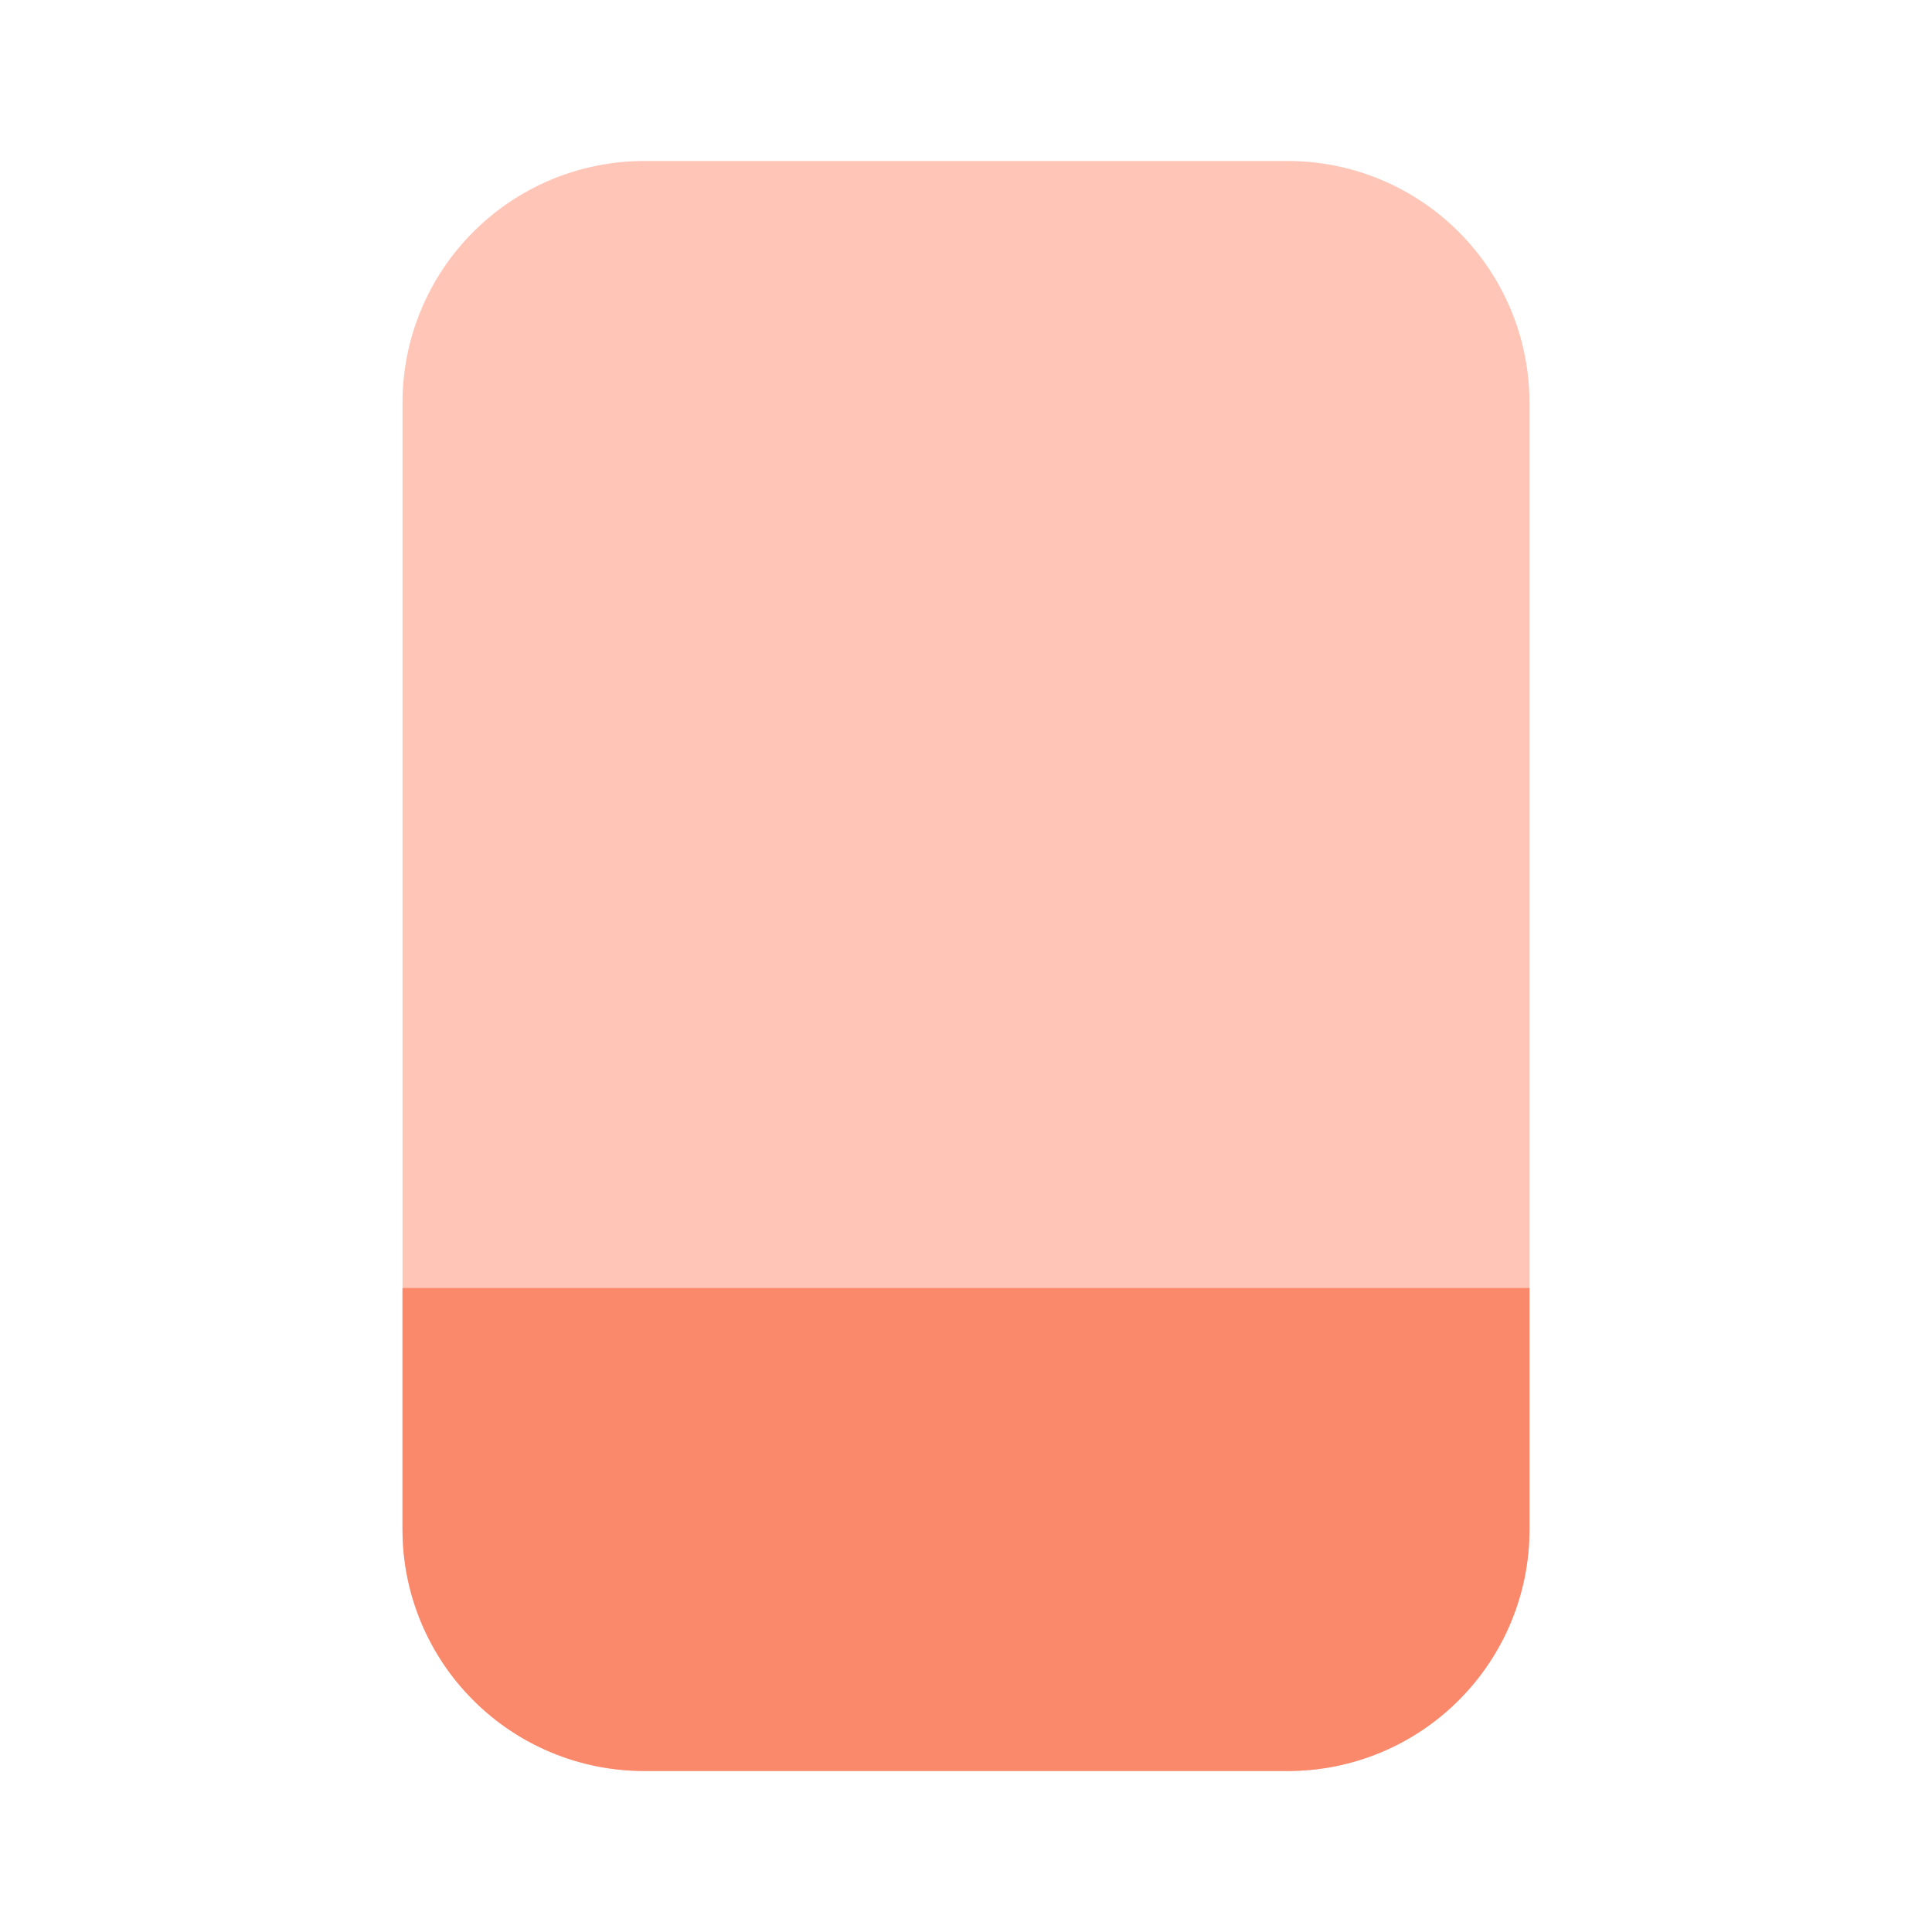
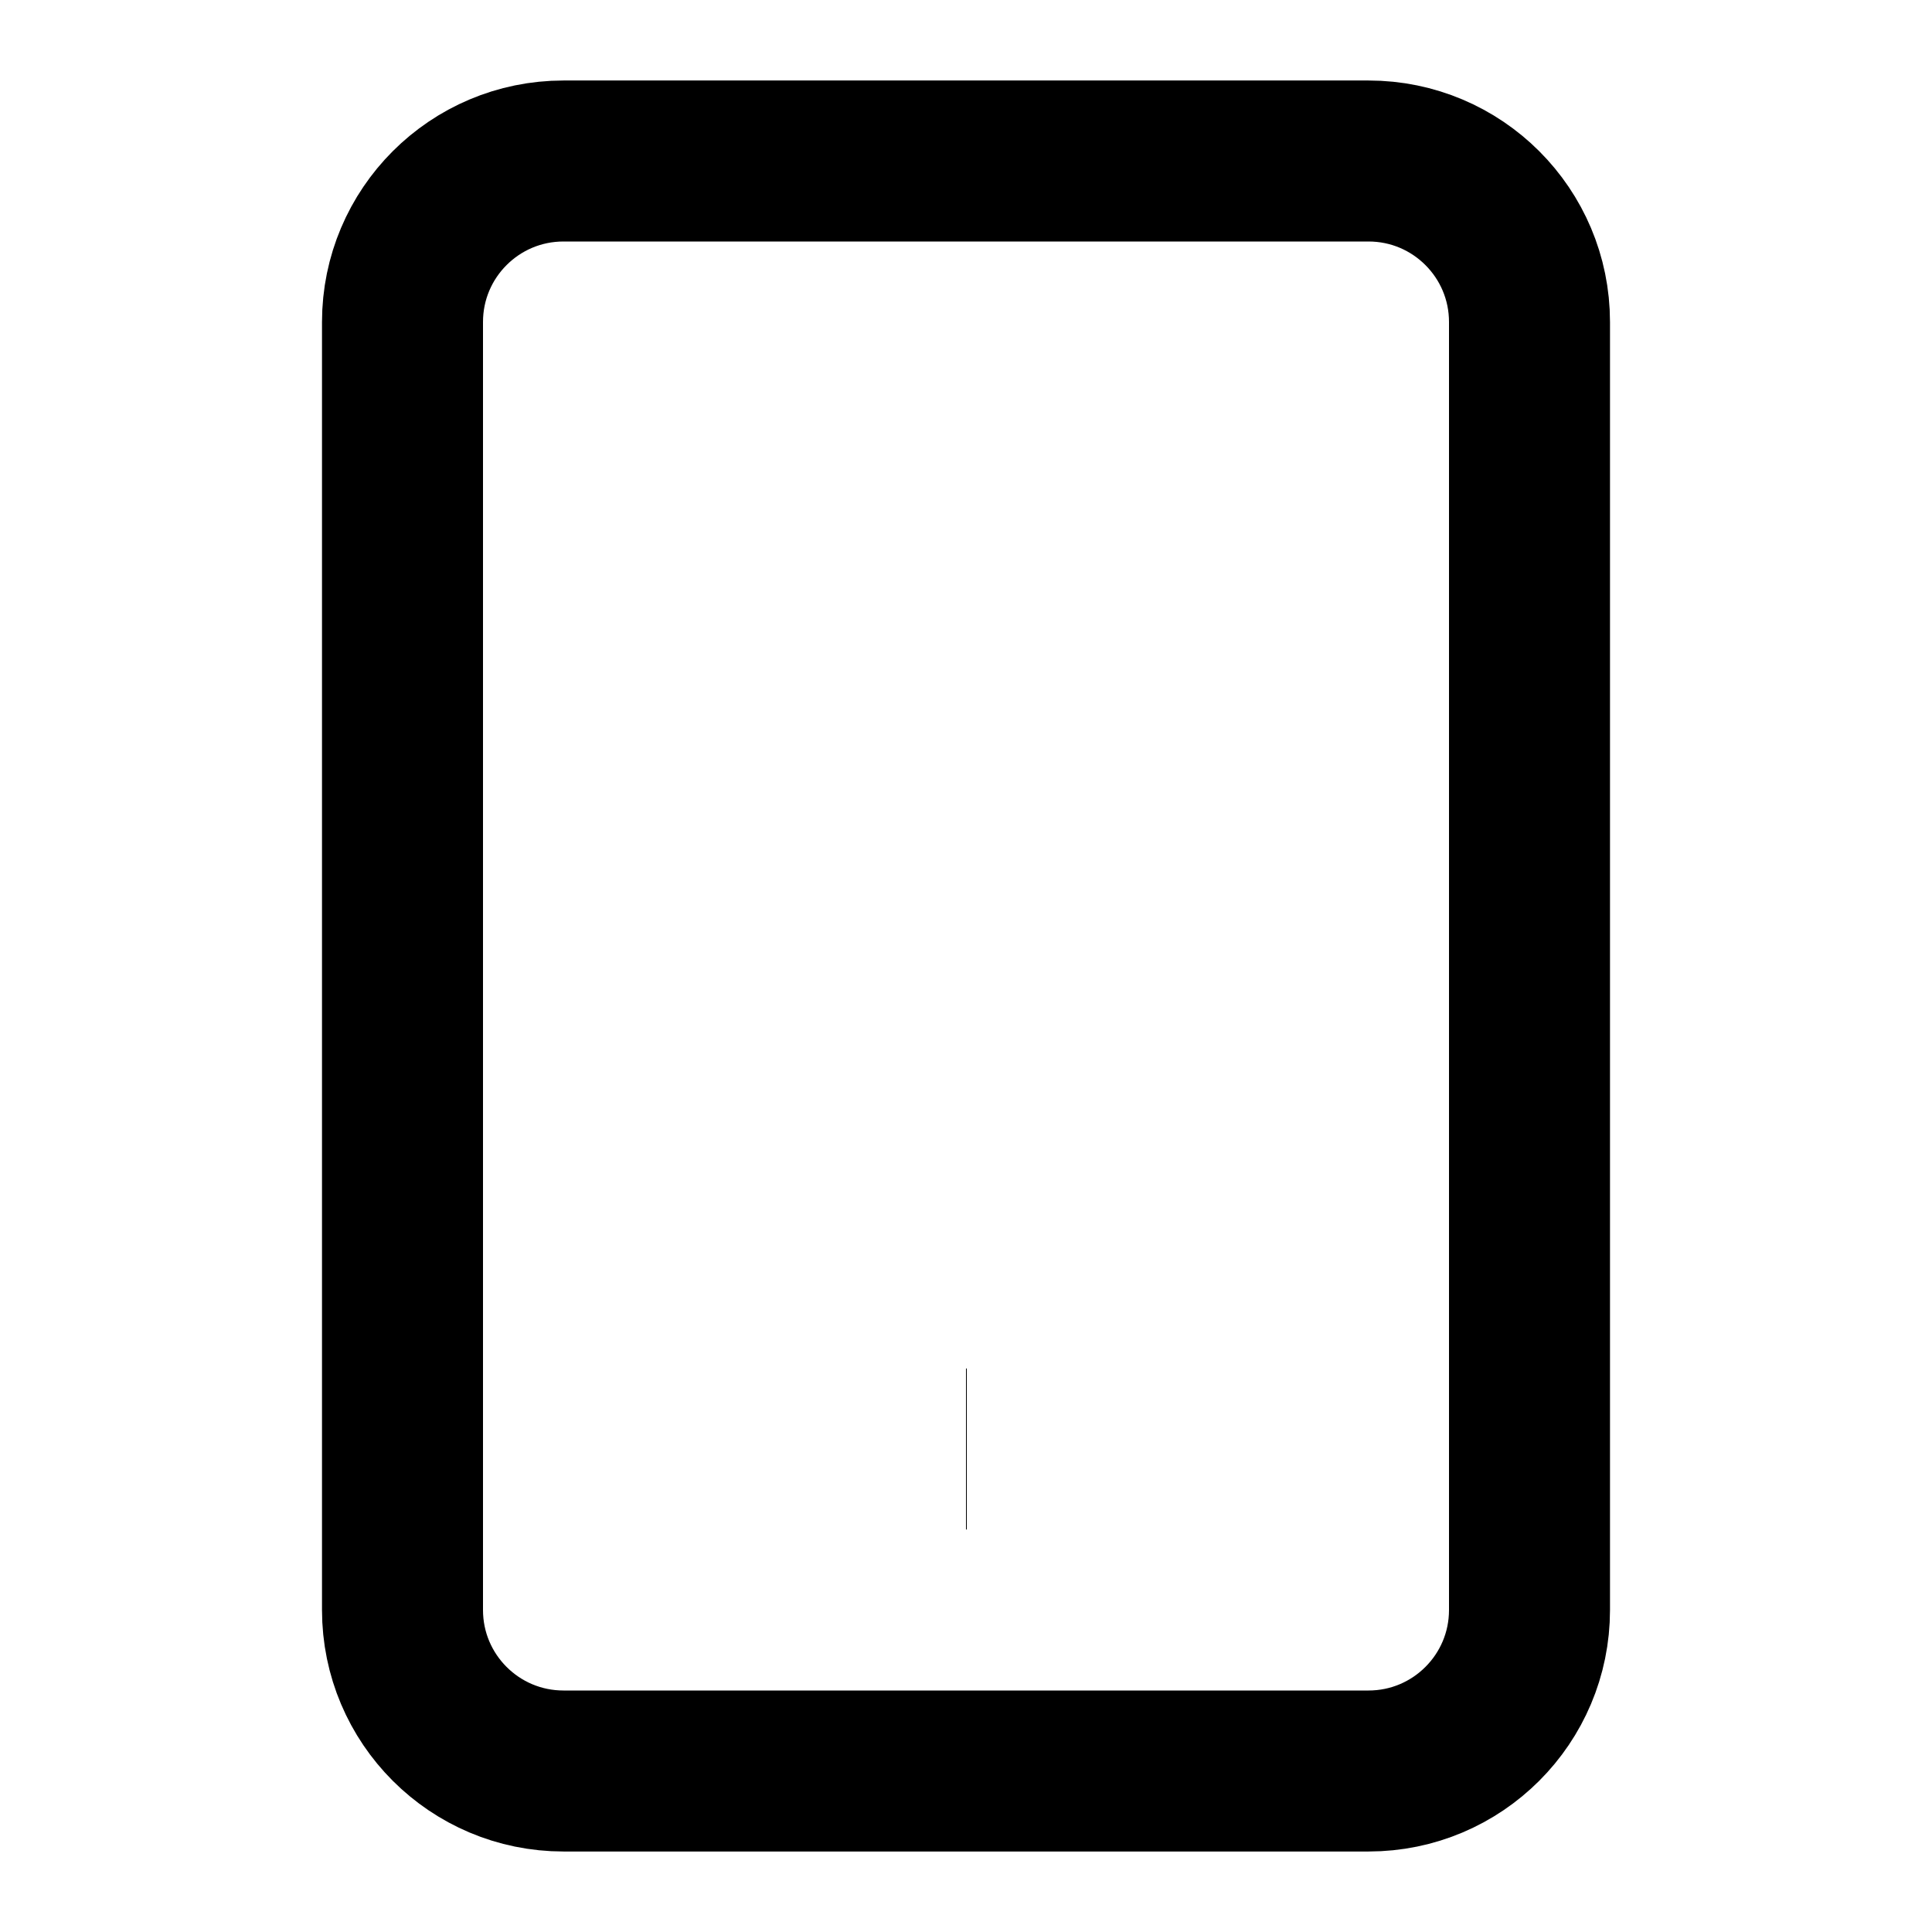
- <svg xmlns="http://www.w3.org/2000/svg" width="24" height="24" viewBox="0 0 24 24" fill="none">
-   <path d="M16 22H8C7.205 21.999 6.442 21.683 5.88 21.12C5.317 20.558 5.001 19.795 5 19V5C5.001 4.205 5.317 3.442 5.88 2.88C6.442 2.317 7.205 2.001 8 2H16C16.795 2.001 17.558 2.317 18.12 2.88C18.683 3.442 18.999 4.205 19 5V19C18.999 19.795 18.683 20.558 18.12 21.12C17.558 21.683 16.795 21.999 16 22Z" fill="#FFC6B7" />
-   <path d="M16 22H8C7.204 22 6.441 21.684 5.879 21.121C5.316 20.559 5 19.796 5 19V16H19V19C19 19.796 18.684 20.559 18.121 21.121C17.559 21.684 16.796 22 16 22Z" fill="#FA896B" />
+ <svg xmlns="http://www.w3.org/2000/svg" width="24" height="24" viewBox="0 0 24 24" fill="none" stroke="currentColor" stroke-width="2">
+   <rect x="5" y="2" width="14" height="20" rx="2" ry="2" />
+   <line x1="12" y1="18" x2="12.01" y2="18" />
</svg>
